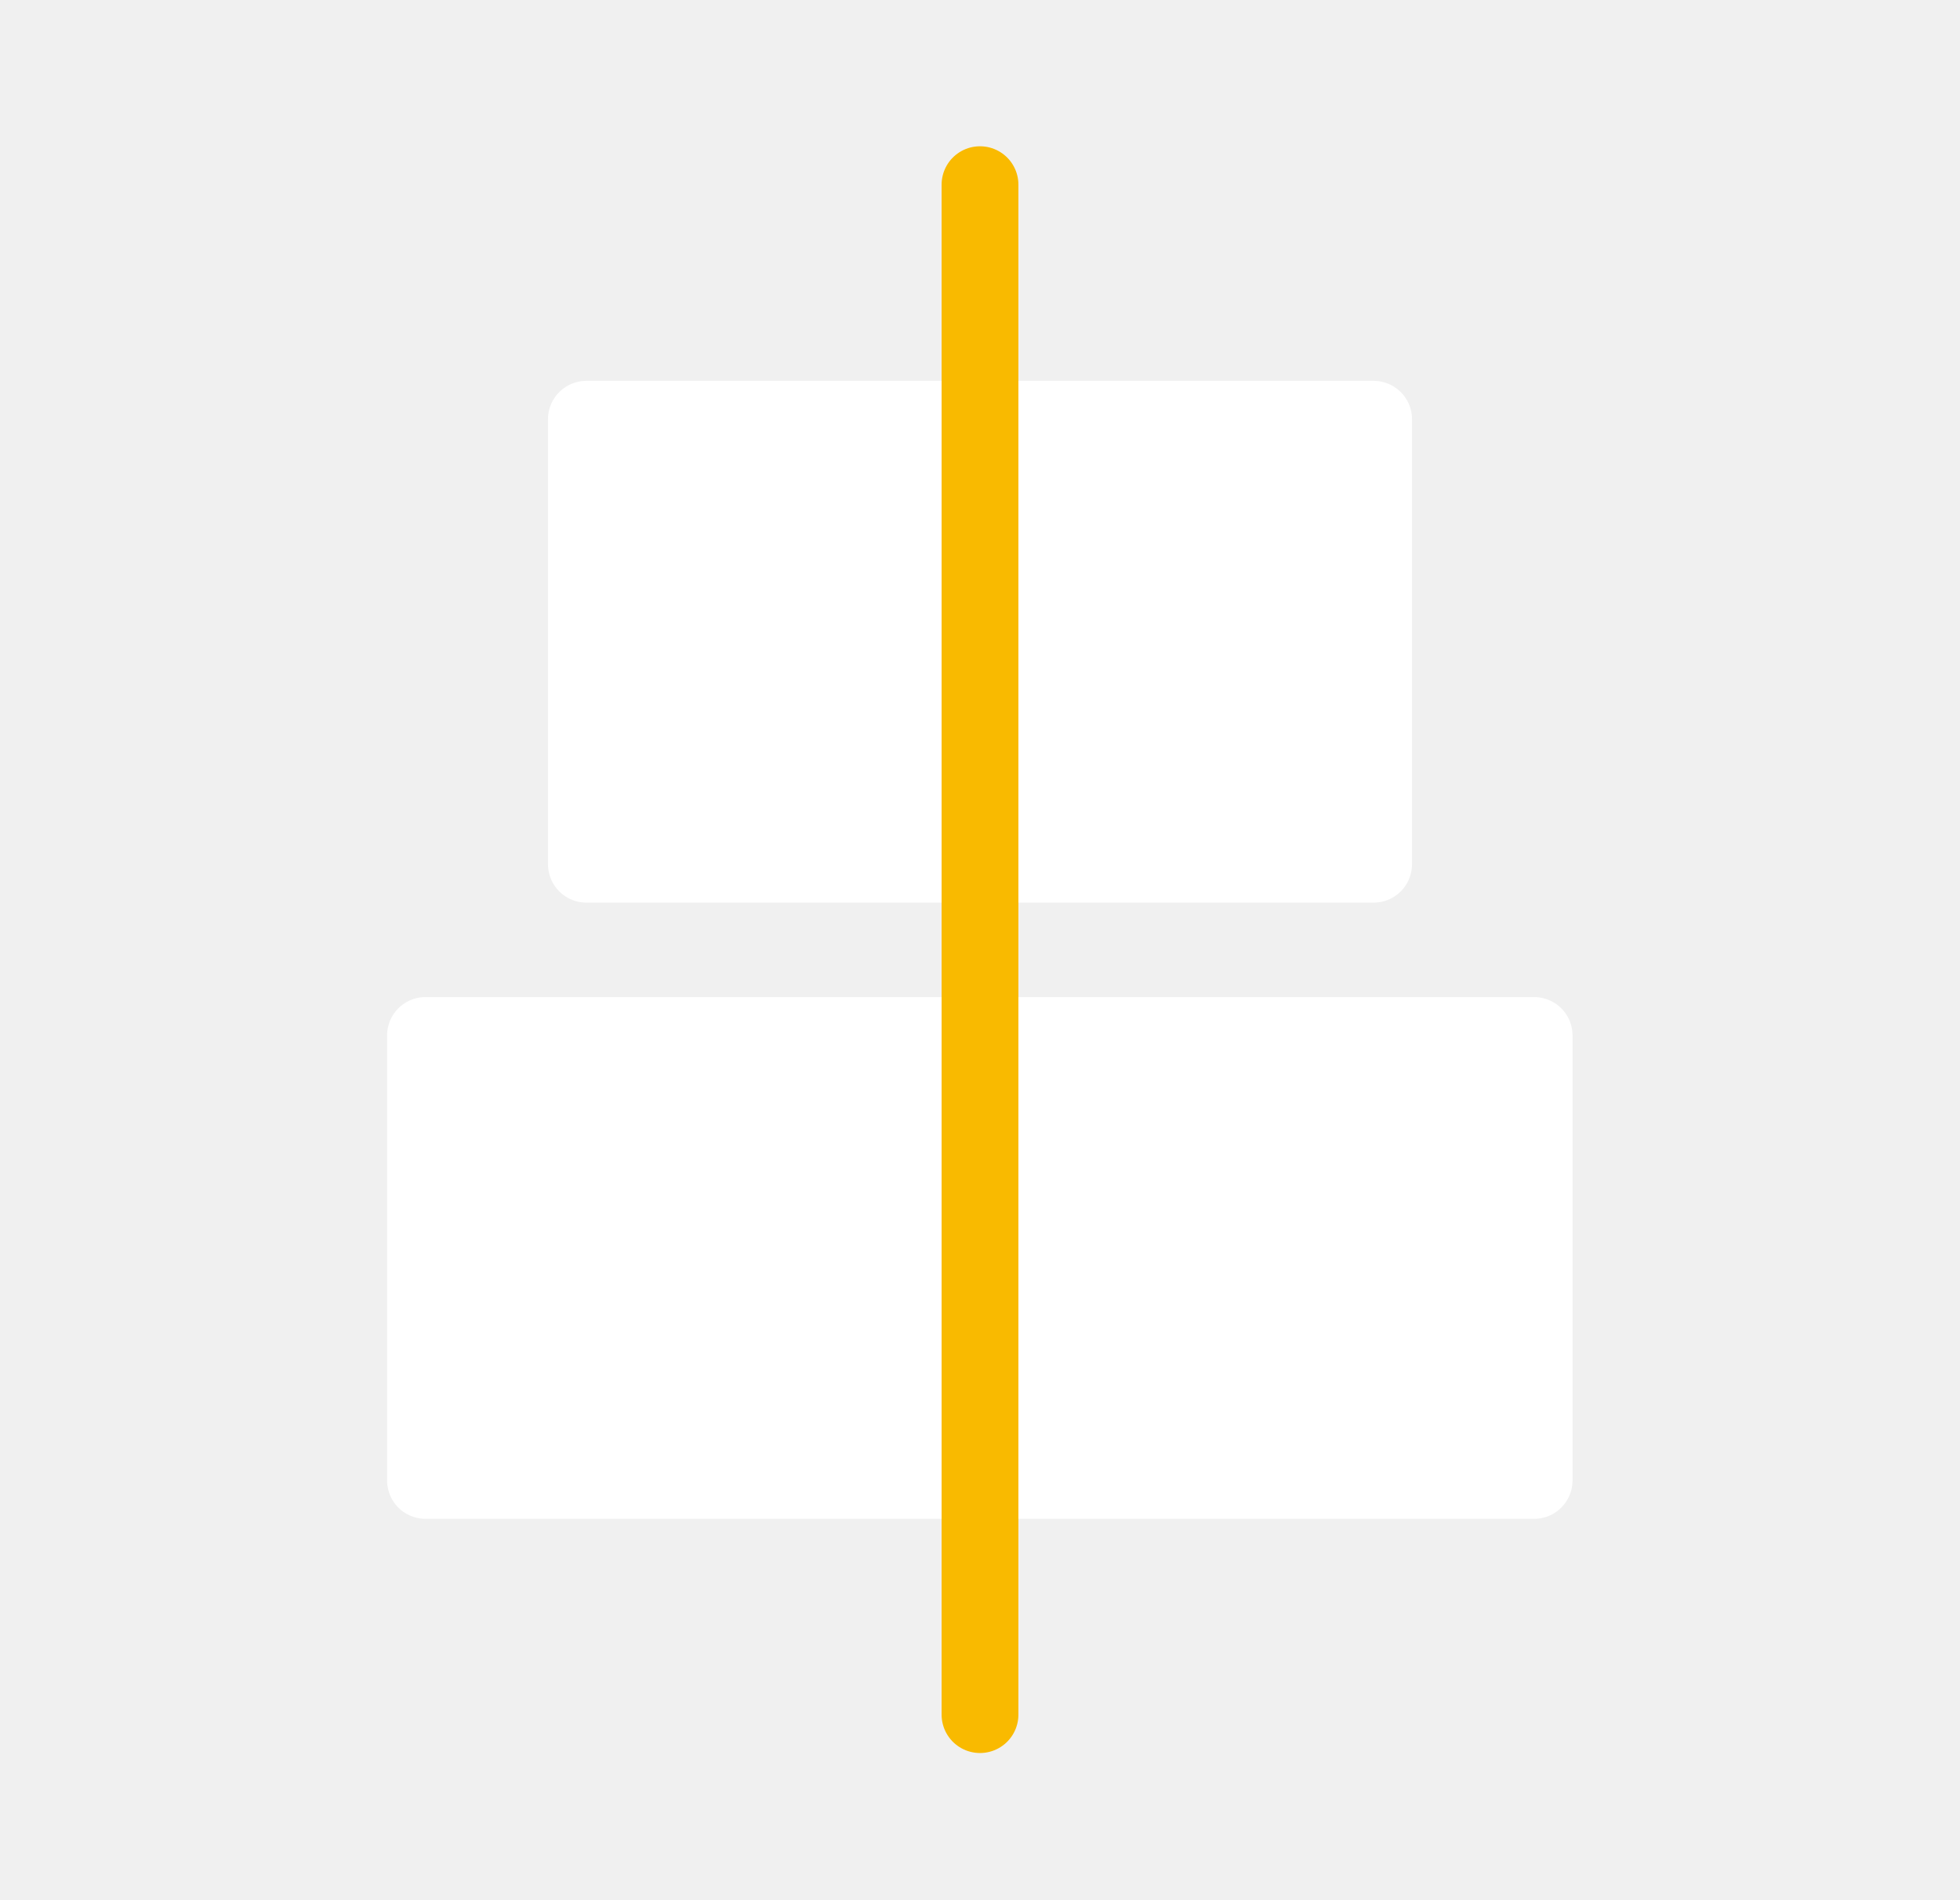
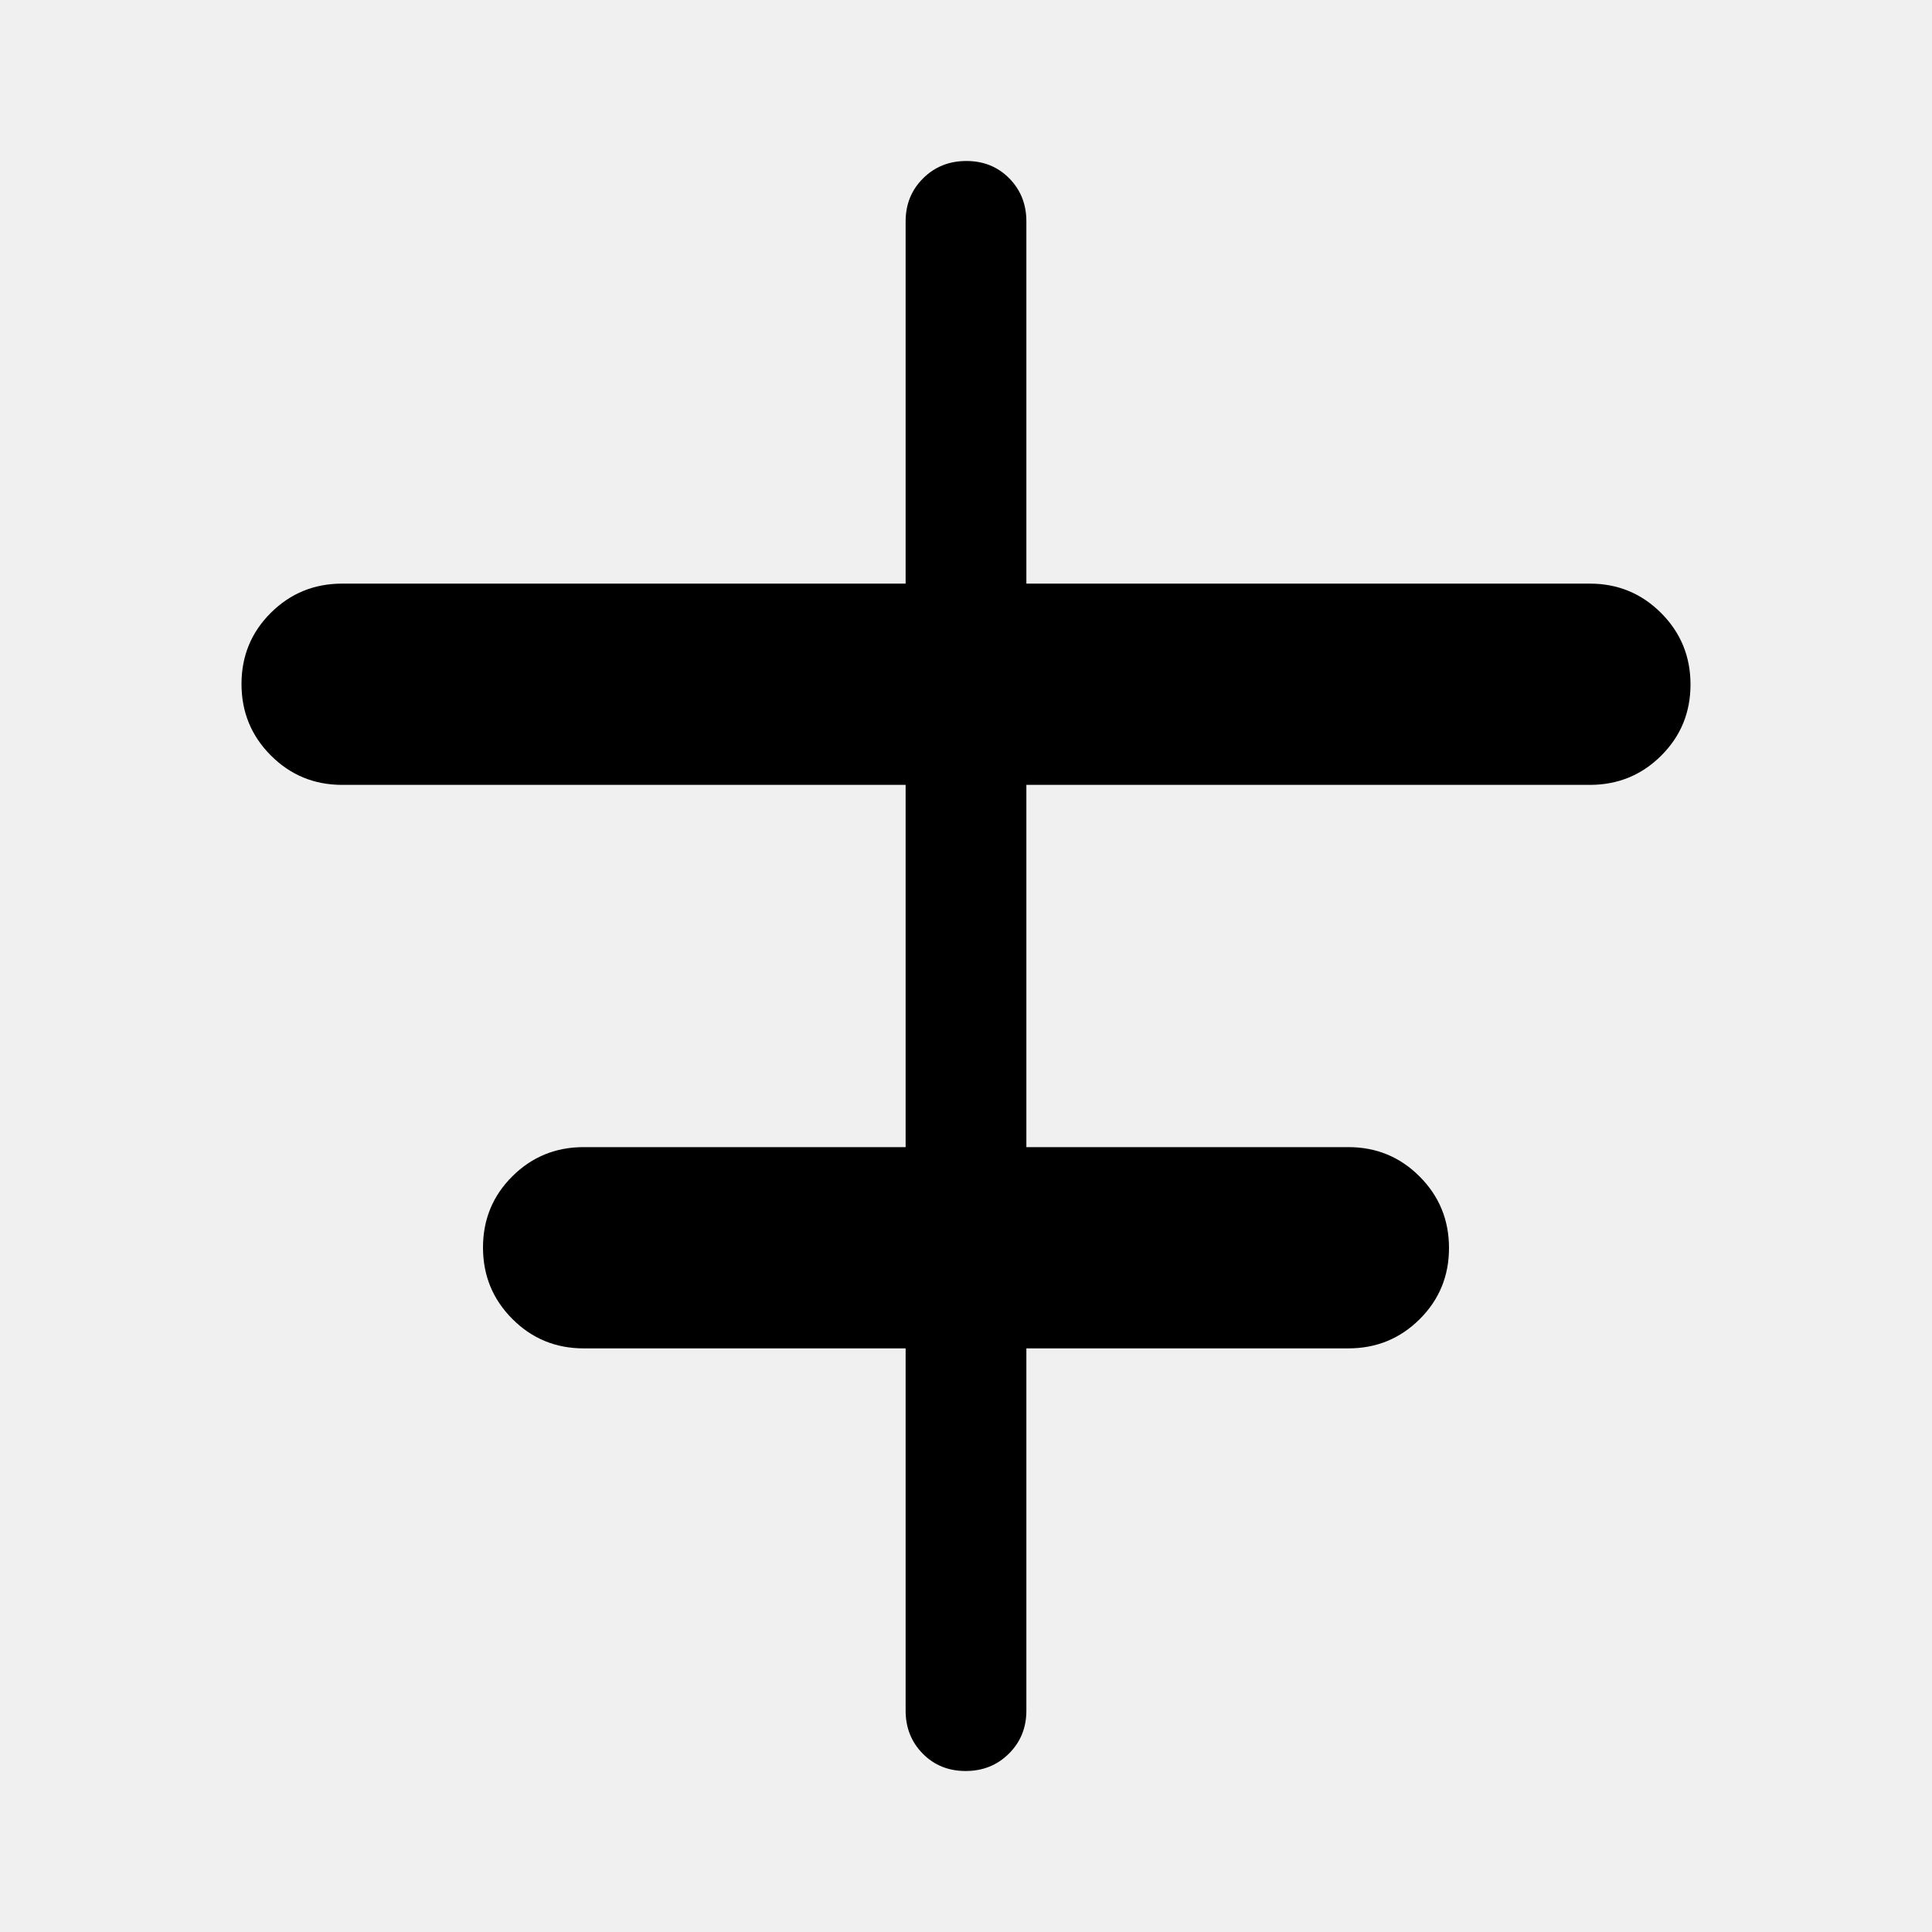
- <svg xmlns="http://www.w3.org/2000/svg" viewBox="0 0 51.04 49.47">
-   <defs>
-     <style>.cls-1,.cls-3{fill:none;}.cls-2{fill:#fff;stroke:#fff;stroke-linejoin:round;}.cls-2,.cls-3{stroke-linecap:round;stroke-width:2px;}.cls-3{stroke:#f9ba00;stroke-miterlimit:10;}</style>
-   </defs>
-   <g id="Calque_2" data-name="Calque 2">
-     <g id="Calque_1-2" data-name="Calque 1">
-       <polyline class="cls-1" points="6.8 0 51.04 0 51.04 49.47 0 49.47 0 0 6.8 0" />
-       <rect class="cls-2" x="15.27" y="10.91" width="20.5" height="11.59" transform="translate(51.04 33.42) rotate(-180)" />
-       <rect class="cls-2" x="11.09" y="26.96" width="28.87" height="11.59" transform="translate(51.04 65.52) rotate(-180)" />
-       <line class="cls-3" x1="25.52" y1="4.81" x2="25.52" y2="44.66" />
-     </g>
-   </g>
+ <svg xmlns="http://www.w3.org/2000/svg" viewBox="0 -960 960 960" width="24" height="24" fill="currentColor">
+   <path d="M450-110v-180H290q-20.83 0-35.42-14.62Q240-319.24 240-340.12q0-20.88 14.58-35.38Q269.17-390 290-390h160v-180H170q-20.83 0-35.42-14.62Q120-599.24 120-620.12q0-20.88 14.58-35.38Q149.17-670 170-670h280v-180q0-12.75 8.68-21.38 8.67-8.62 21.5-8.62 12.82 0 21.32 8.62 8.5 8.63 8.5 21.38v180h280q20.83 0 35.42 14.62Q840-640.76 840-619.88q0 20.88-14.58 35.38Q810.83-570 790-570H510v180h160q20.83 0 35.42 14.62Q720-360.76 720-339.88q0 20.88-14.58 35.38Q690.83-290 670-290H510v180q0 12.75-8.68 21.37-8.67 8.63-21.5 8.63-12.82 0-21.32-8.63Q450-97.25 450-110Z" />
</svg>
